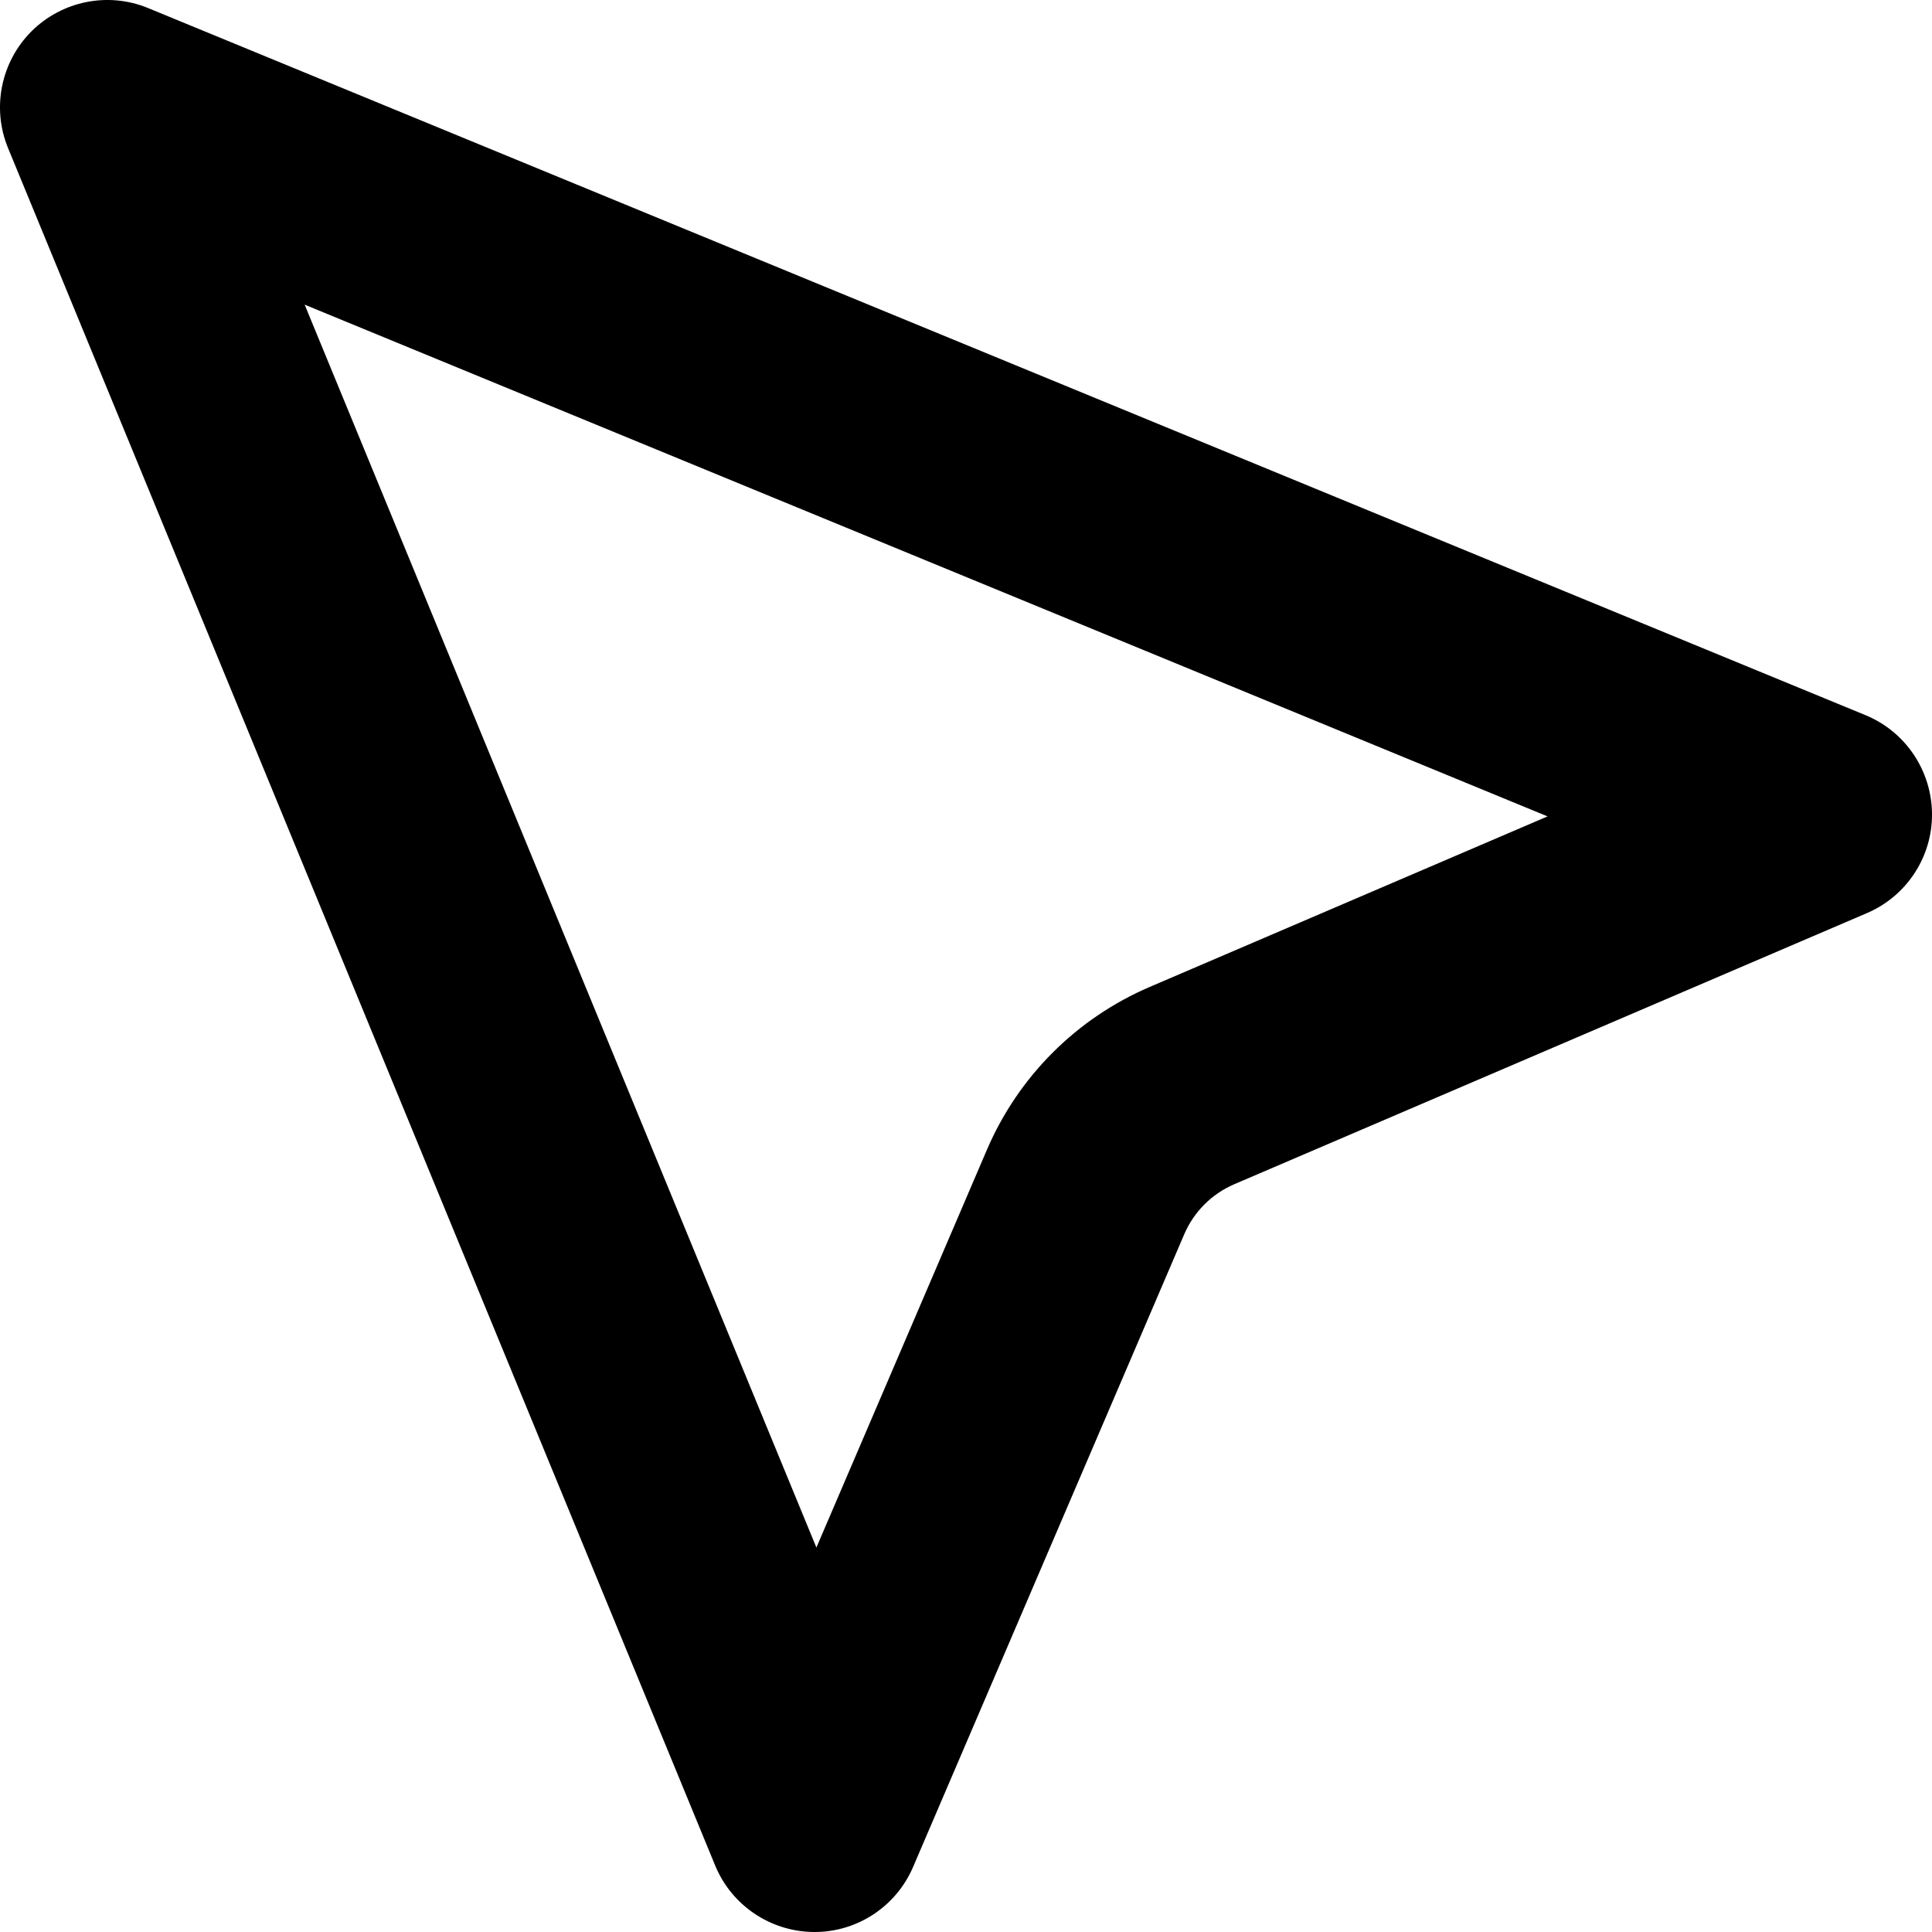
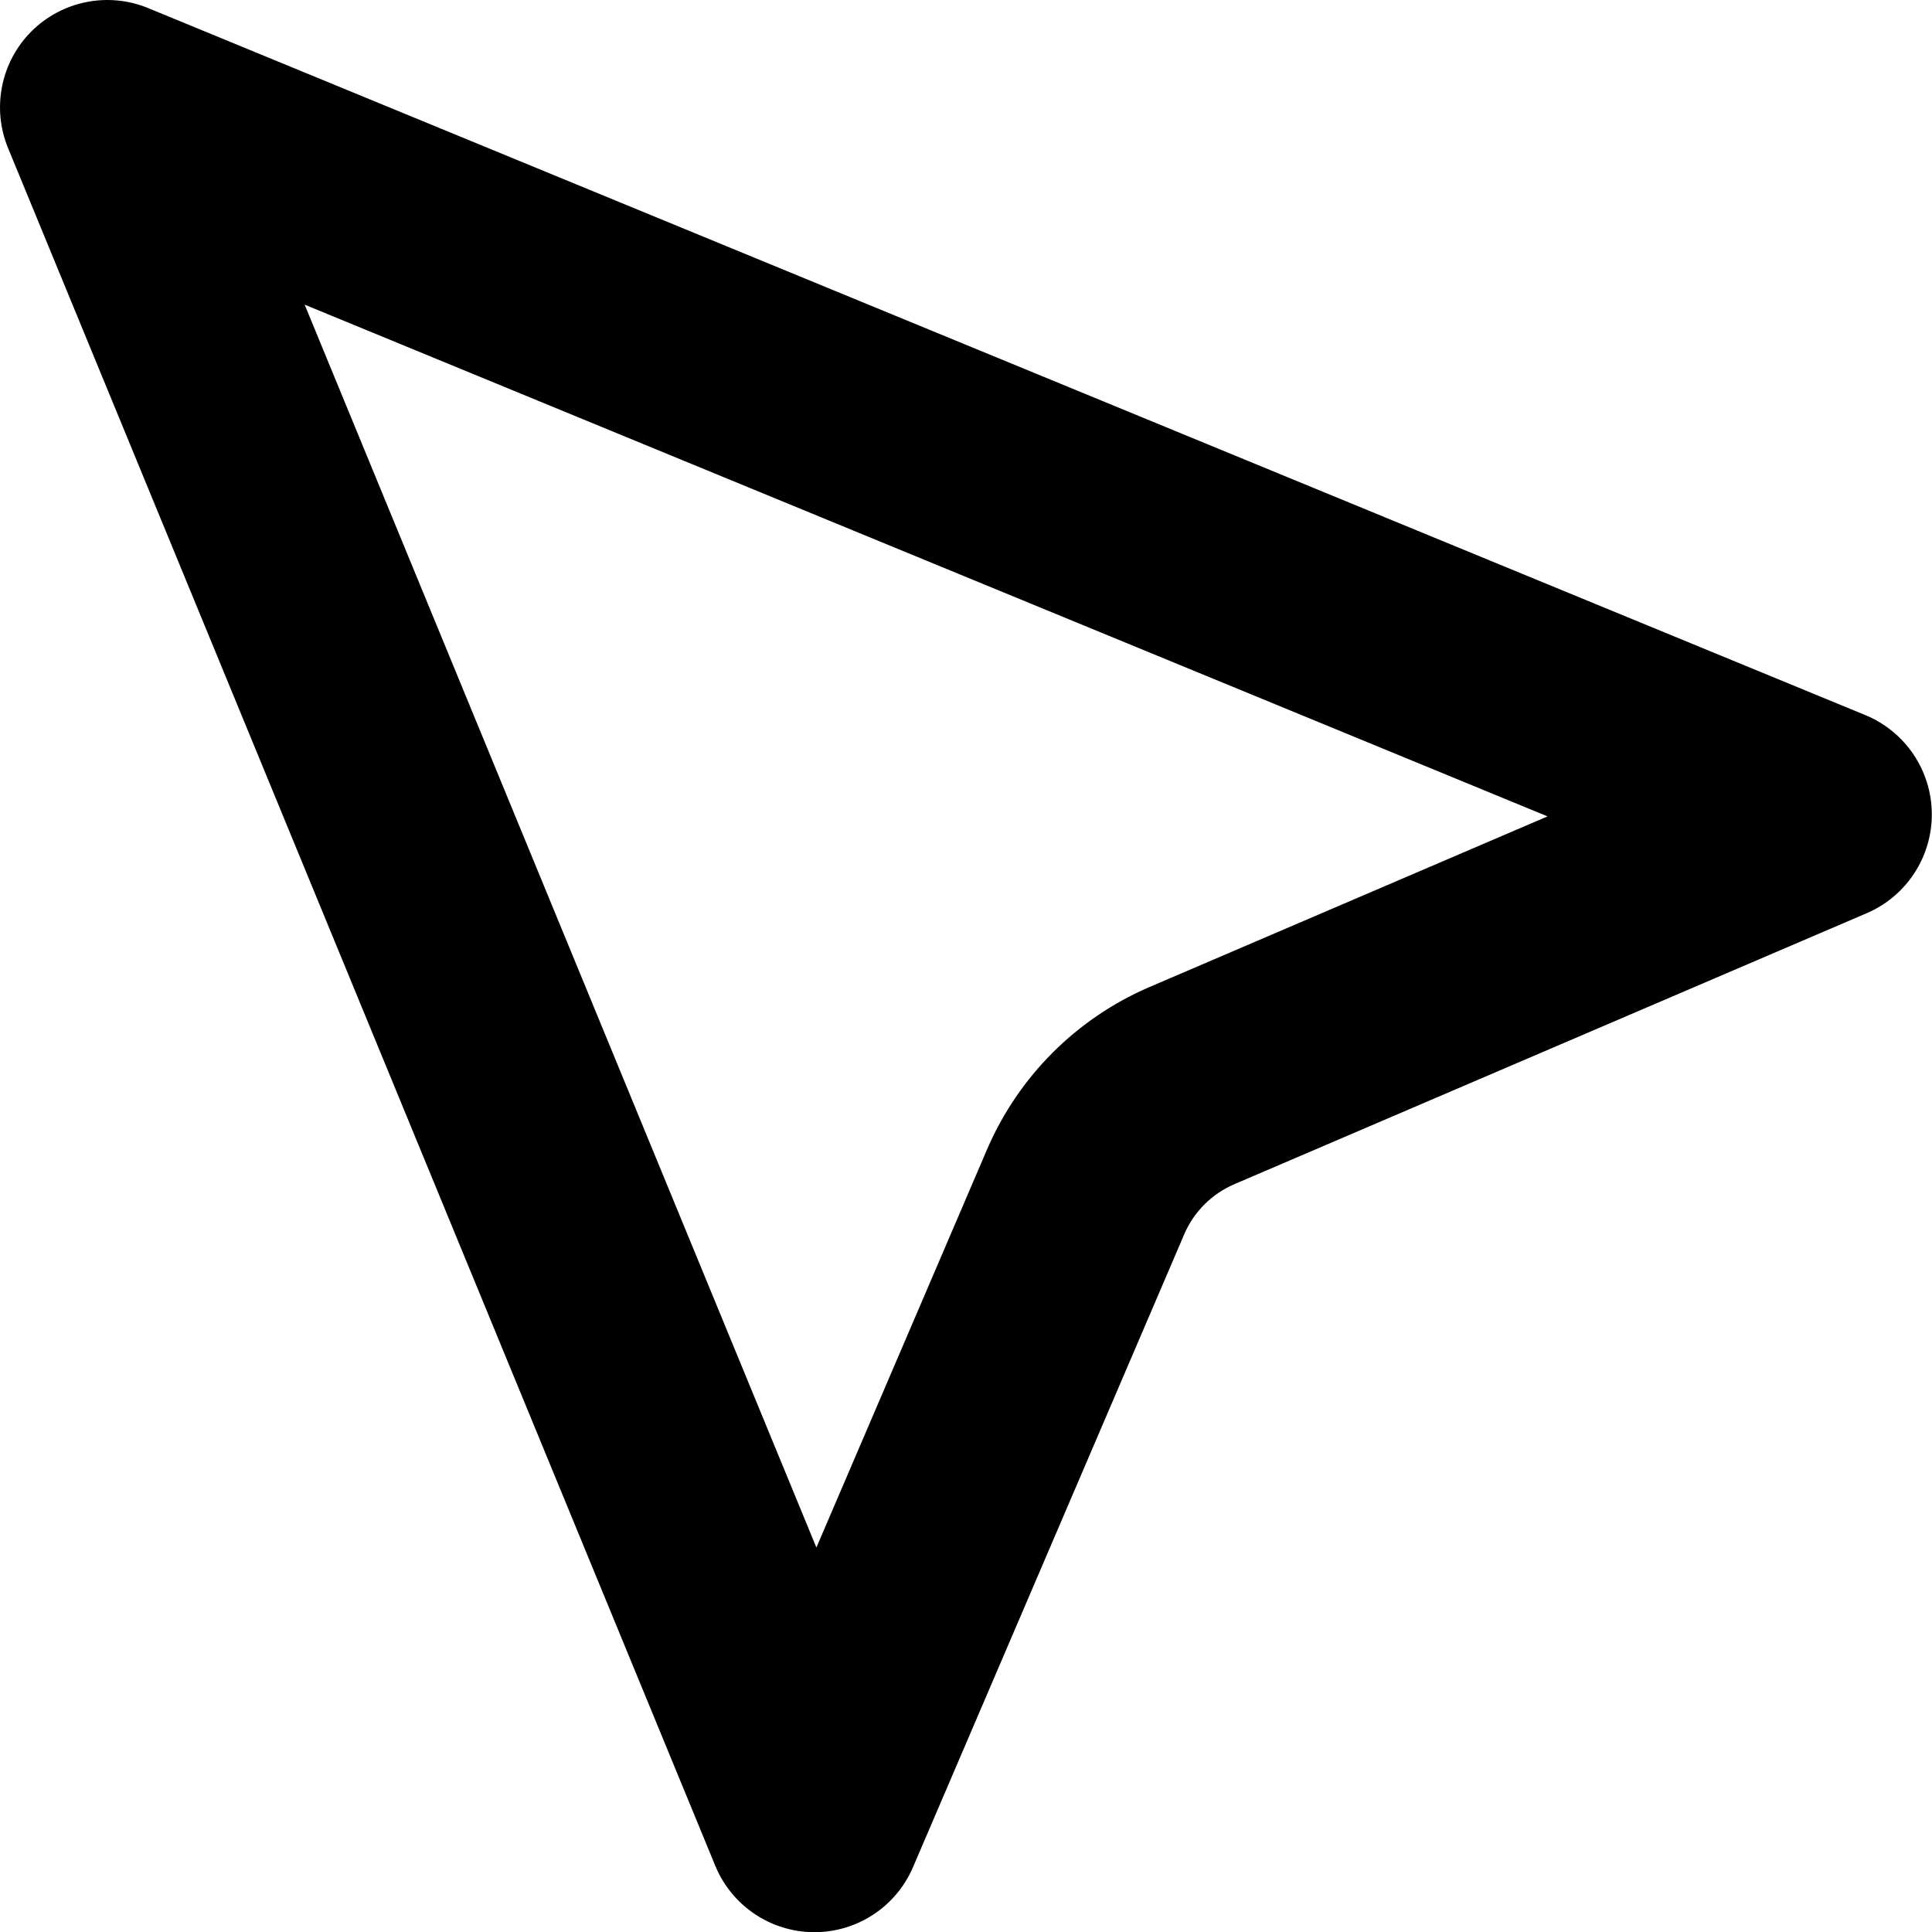
- <svg xmlns="http://www.w3.org/2000/svg" width="16" height="16" viewBox="0 0 16 16" fill="none">
-   <path fill-rule="evenodd" clip-rule="evenodd" d="M0.26 0.26C0.514 0.007 0.896 -0.07 1.227 0.067L15.45 5.923C15.78 6.059 15.997 6.381 16 6.739C16.003 7.097 15.79 7.421 15.461 7.562L10.22 9.808C10.22 9.808 10.22 9.808 10.22 9.808C10.035 9.888 9.888 10.035 9.808 10.22C9.808 10.22 9.808 10.22 9.808 10.22L7.562 15.461C7.421 15.79 7.097 16.003 6.739 16C6.381 15.997 6.059 15.78 5.923 15.45L0.067 1.227C-0.07 0.896 0.007 0.514 0.26 0.26ZM2.523 2.523L6.761 12.816L8.174 9.52C8.434 8.915 8.915 8.434 9.52 8.174L12.816 6.761L2.523 2.523Z" fill="black" />
+ <svg xmlns="http://www.w3.org/2000/svg" width="16" height="16" viewBox="0 0 16 16">
+   <path d="M.26.26a.89.89 0 0 1 .967-.193L15.45 5.923a.89.89 0 0 1 .011 1.639L10.22 9.808a.79.79 0 0 0-.412.412l-2.246 5.241a.888.888 0 0 1-1.639-.011L.067 1.227A.89.89 0 0 1 .26.26Zm2.263 2.263 4.238 10.293L8.174 9.52A2.567 2.567 0 0 1 9.52 8.174l3.296-1.413Z" />
</svg>
